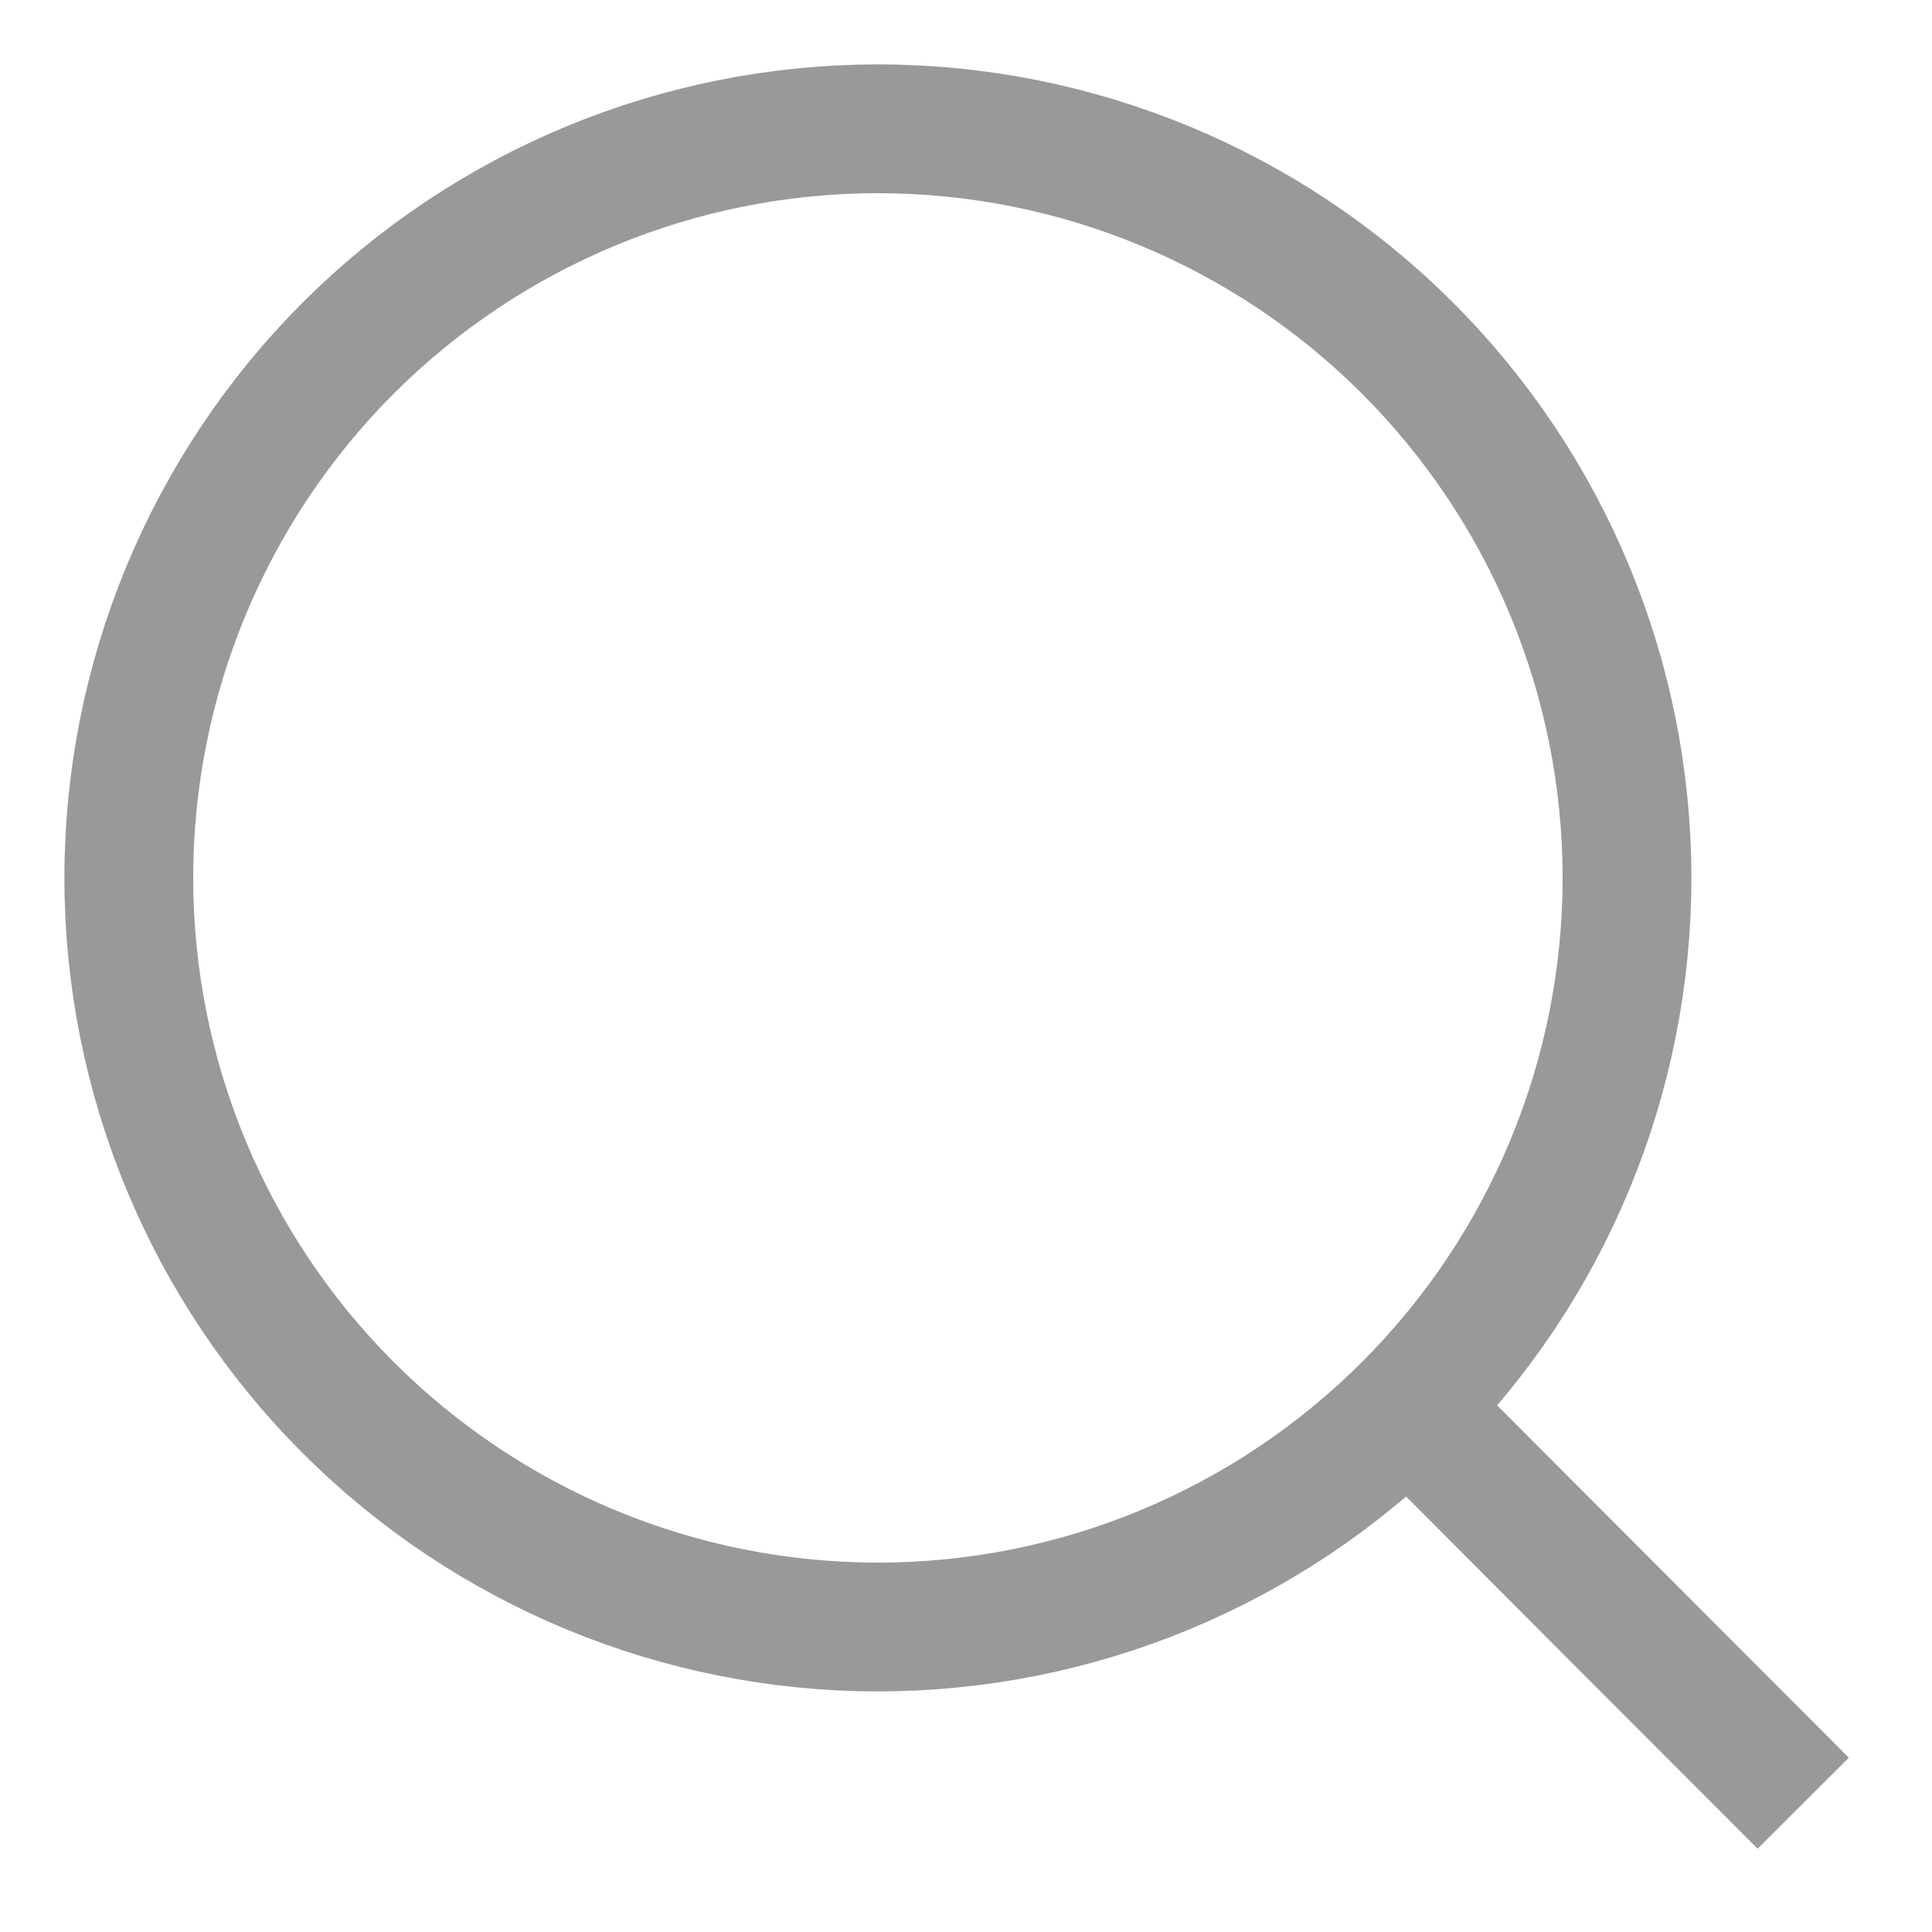
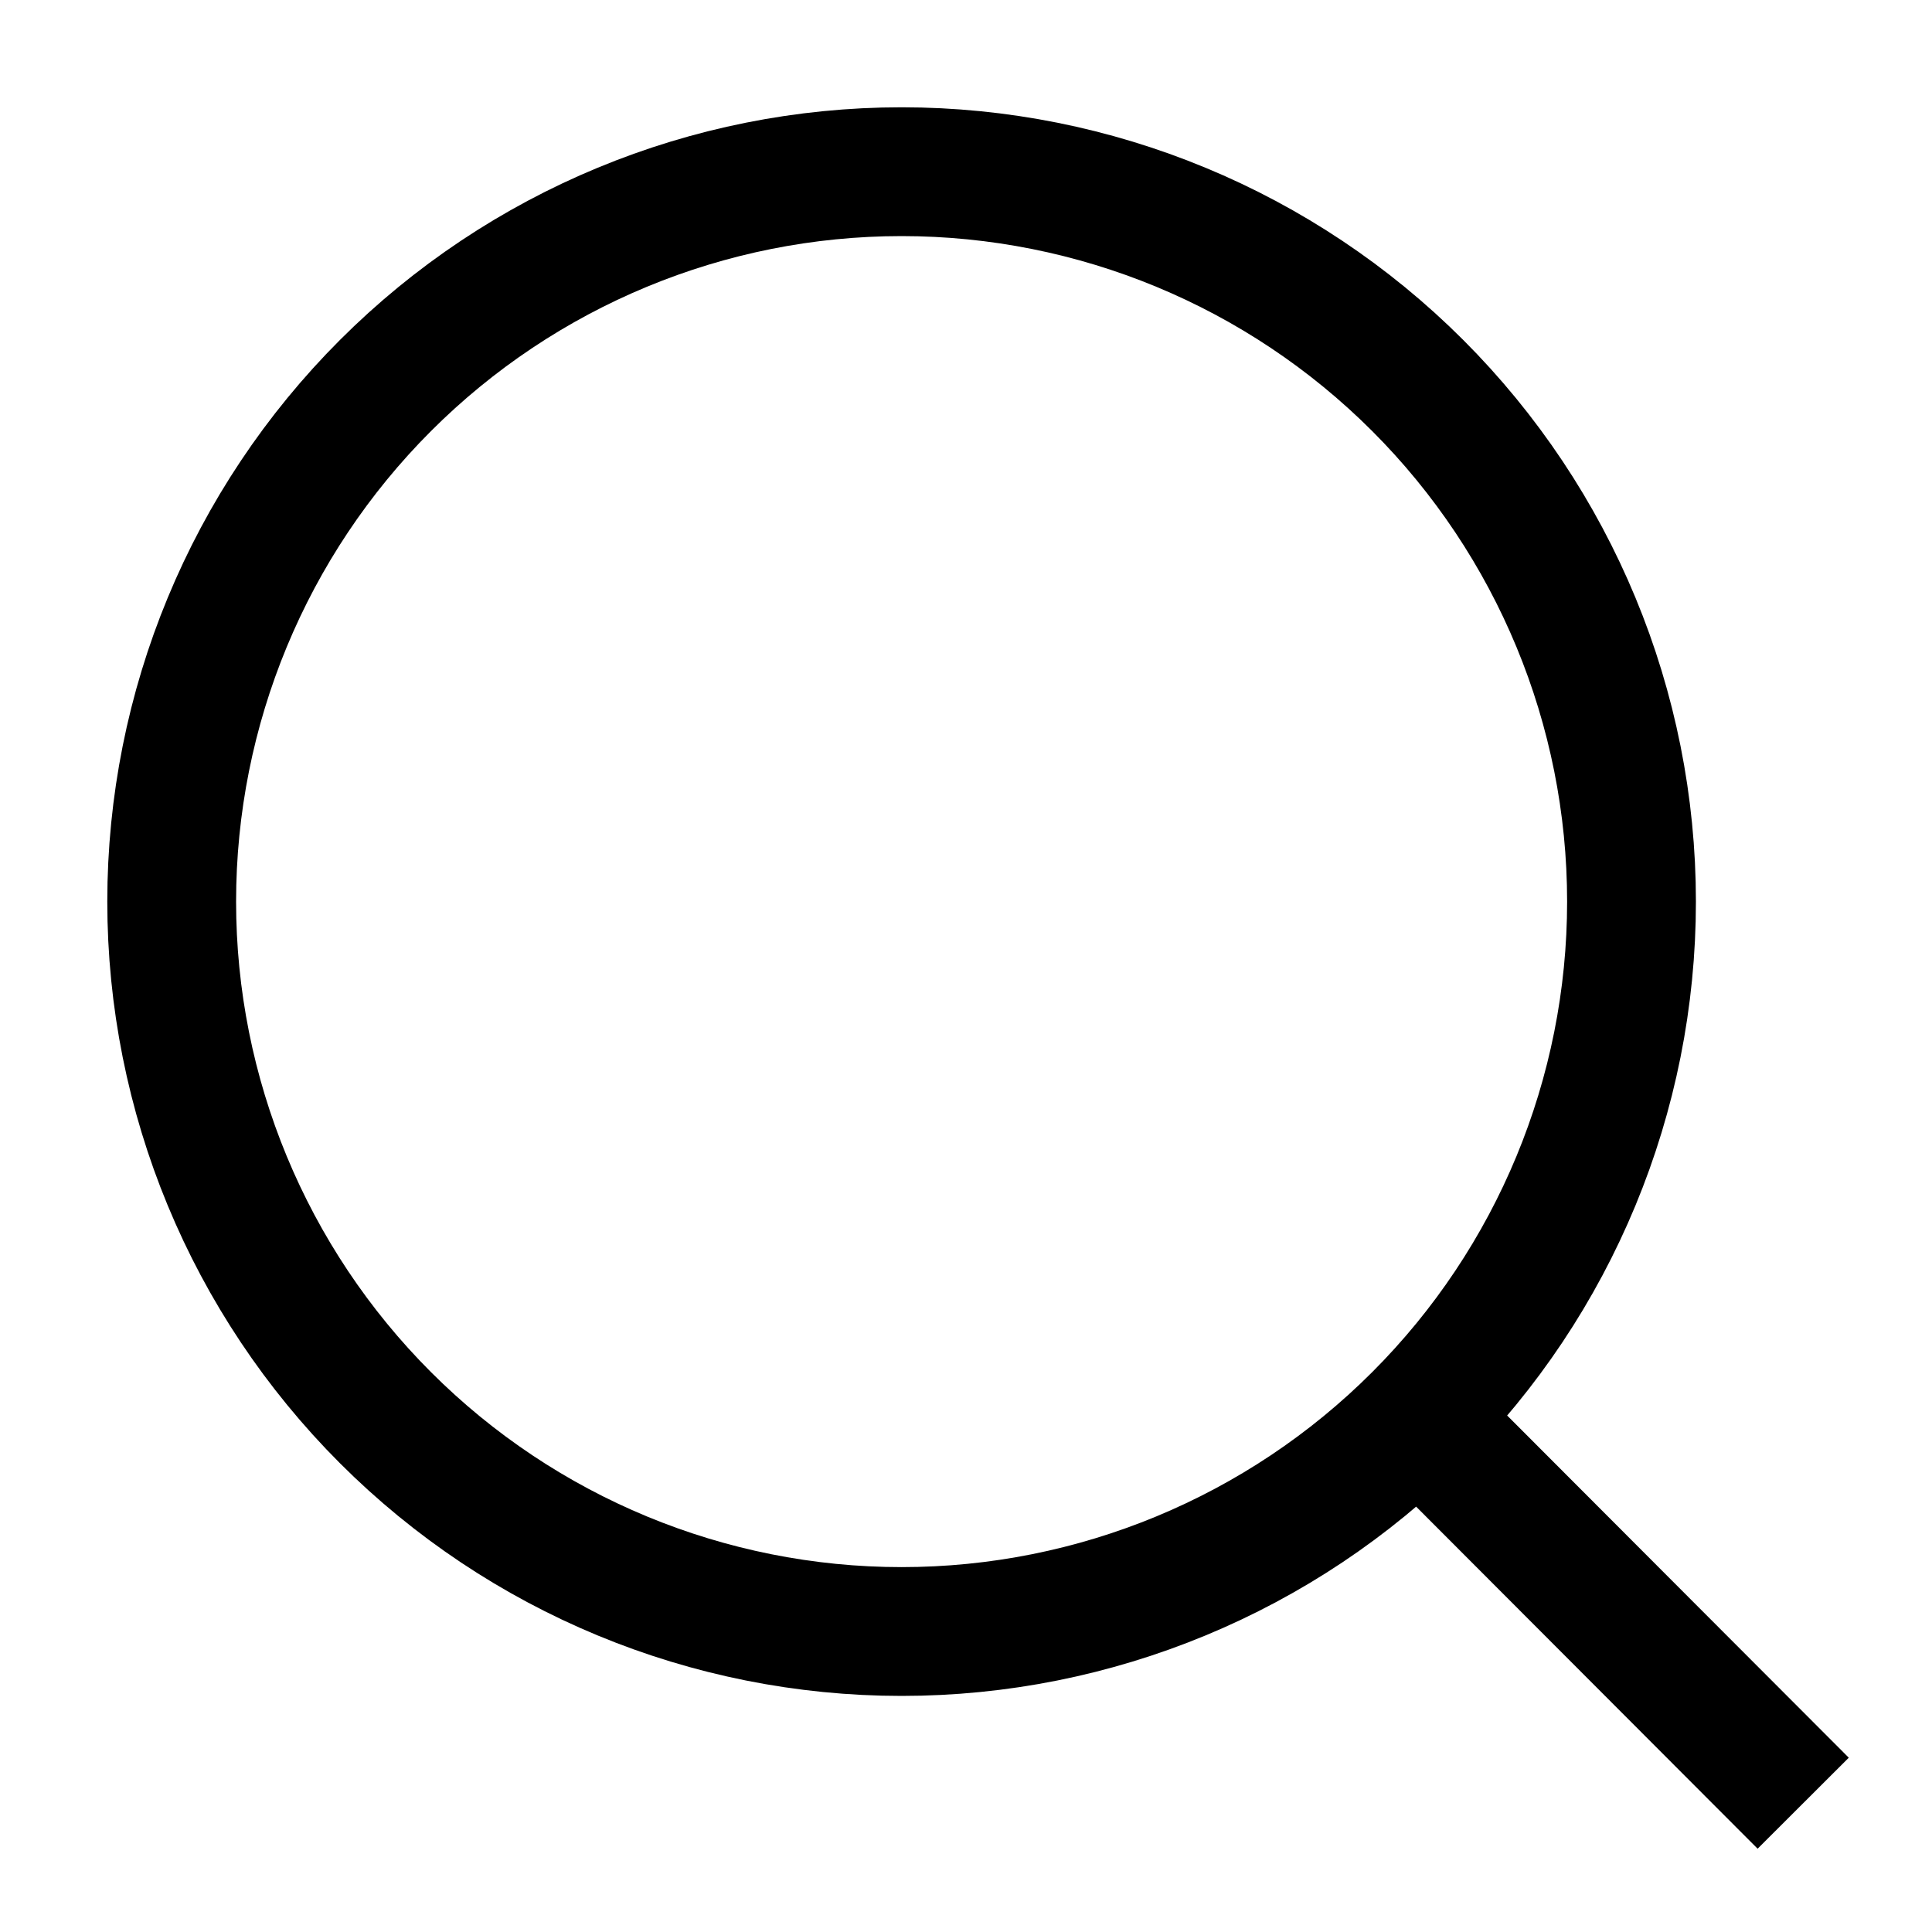
<svg xmlns="http://www.w3.org/2000/svg" width="15" height="15" viewBox="0 0 15 15" fill="none">
-   <path d="M14 14L12.465 12.463L10.931 10.925L14 14ZM12.632 6.816C12.632 8.358 12.019 9.838 10.928 10.928C9.838 12.019 8.358 12.632 6.816 12.632C5.273 12.632 3.794 12.019 2.703 10.928C1.613 9.838 1 8.358 1 6.816C1 5.273 1.613 3.794 2.703 2.703C3.794 1.613 5.273 1 6.816 1C8.358 1 9.838 1.613 10.928 2.703C12.019 3.794 12.632 5.273 12.632 6.816Z" stroke="black" stroke-opacity="0.4" stroke-linecap="round" />
+   <path d="M14 14L11.009 11.004L14 14ZM12.667 7C12.667 8.503 12.07 9.944 11.007 11.007C9.944 12.07 8.503 12.667 7 12.667C5.497 12.667 4.056 12.07 2.993 11.007C1.93 9.944 1.333 8.503 1.333 7C1.333 5.497 1.93 4.056 2.993 2.993C4.056 1.93 5.497 1.333 7 1.333C8.503 1.333 9.944 1.93 11.007 2.993C12.07 4.056 12.667 5.497 12.667 7V7Z" stroke="black" stroke-linecap="round" />
</svg>
